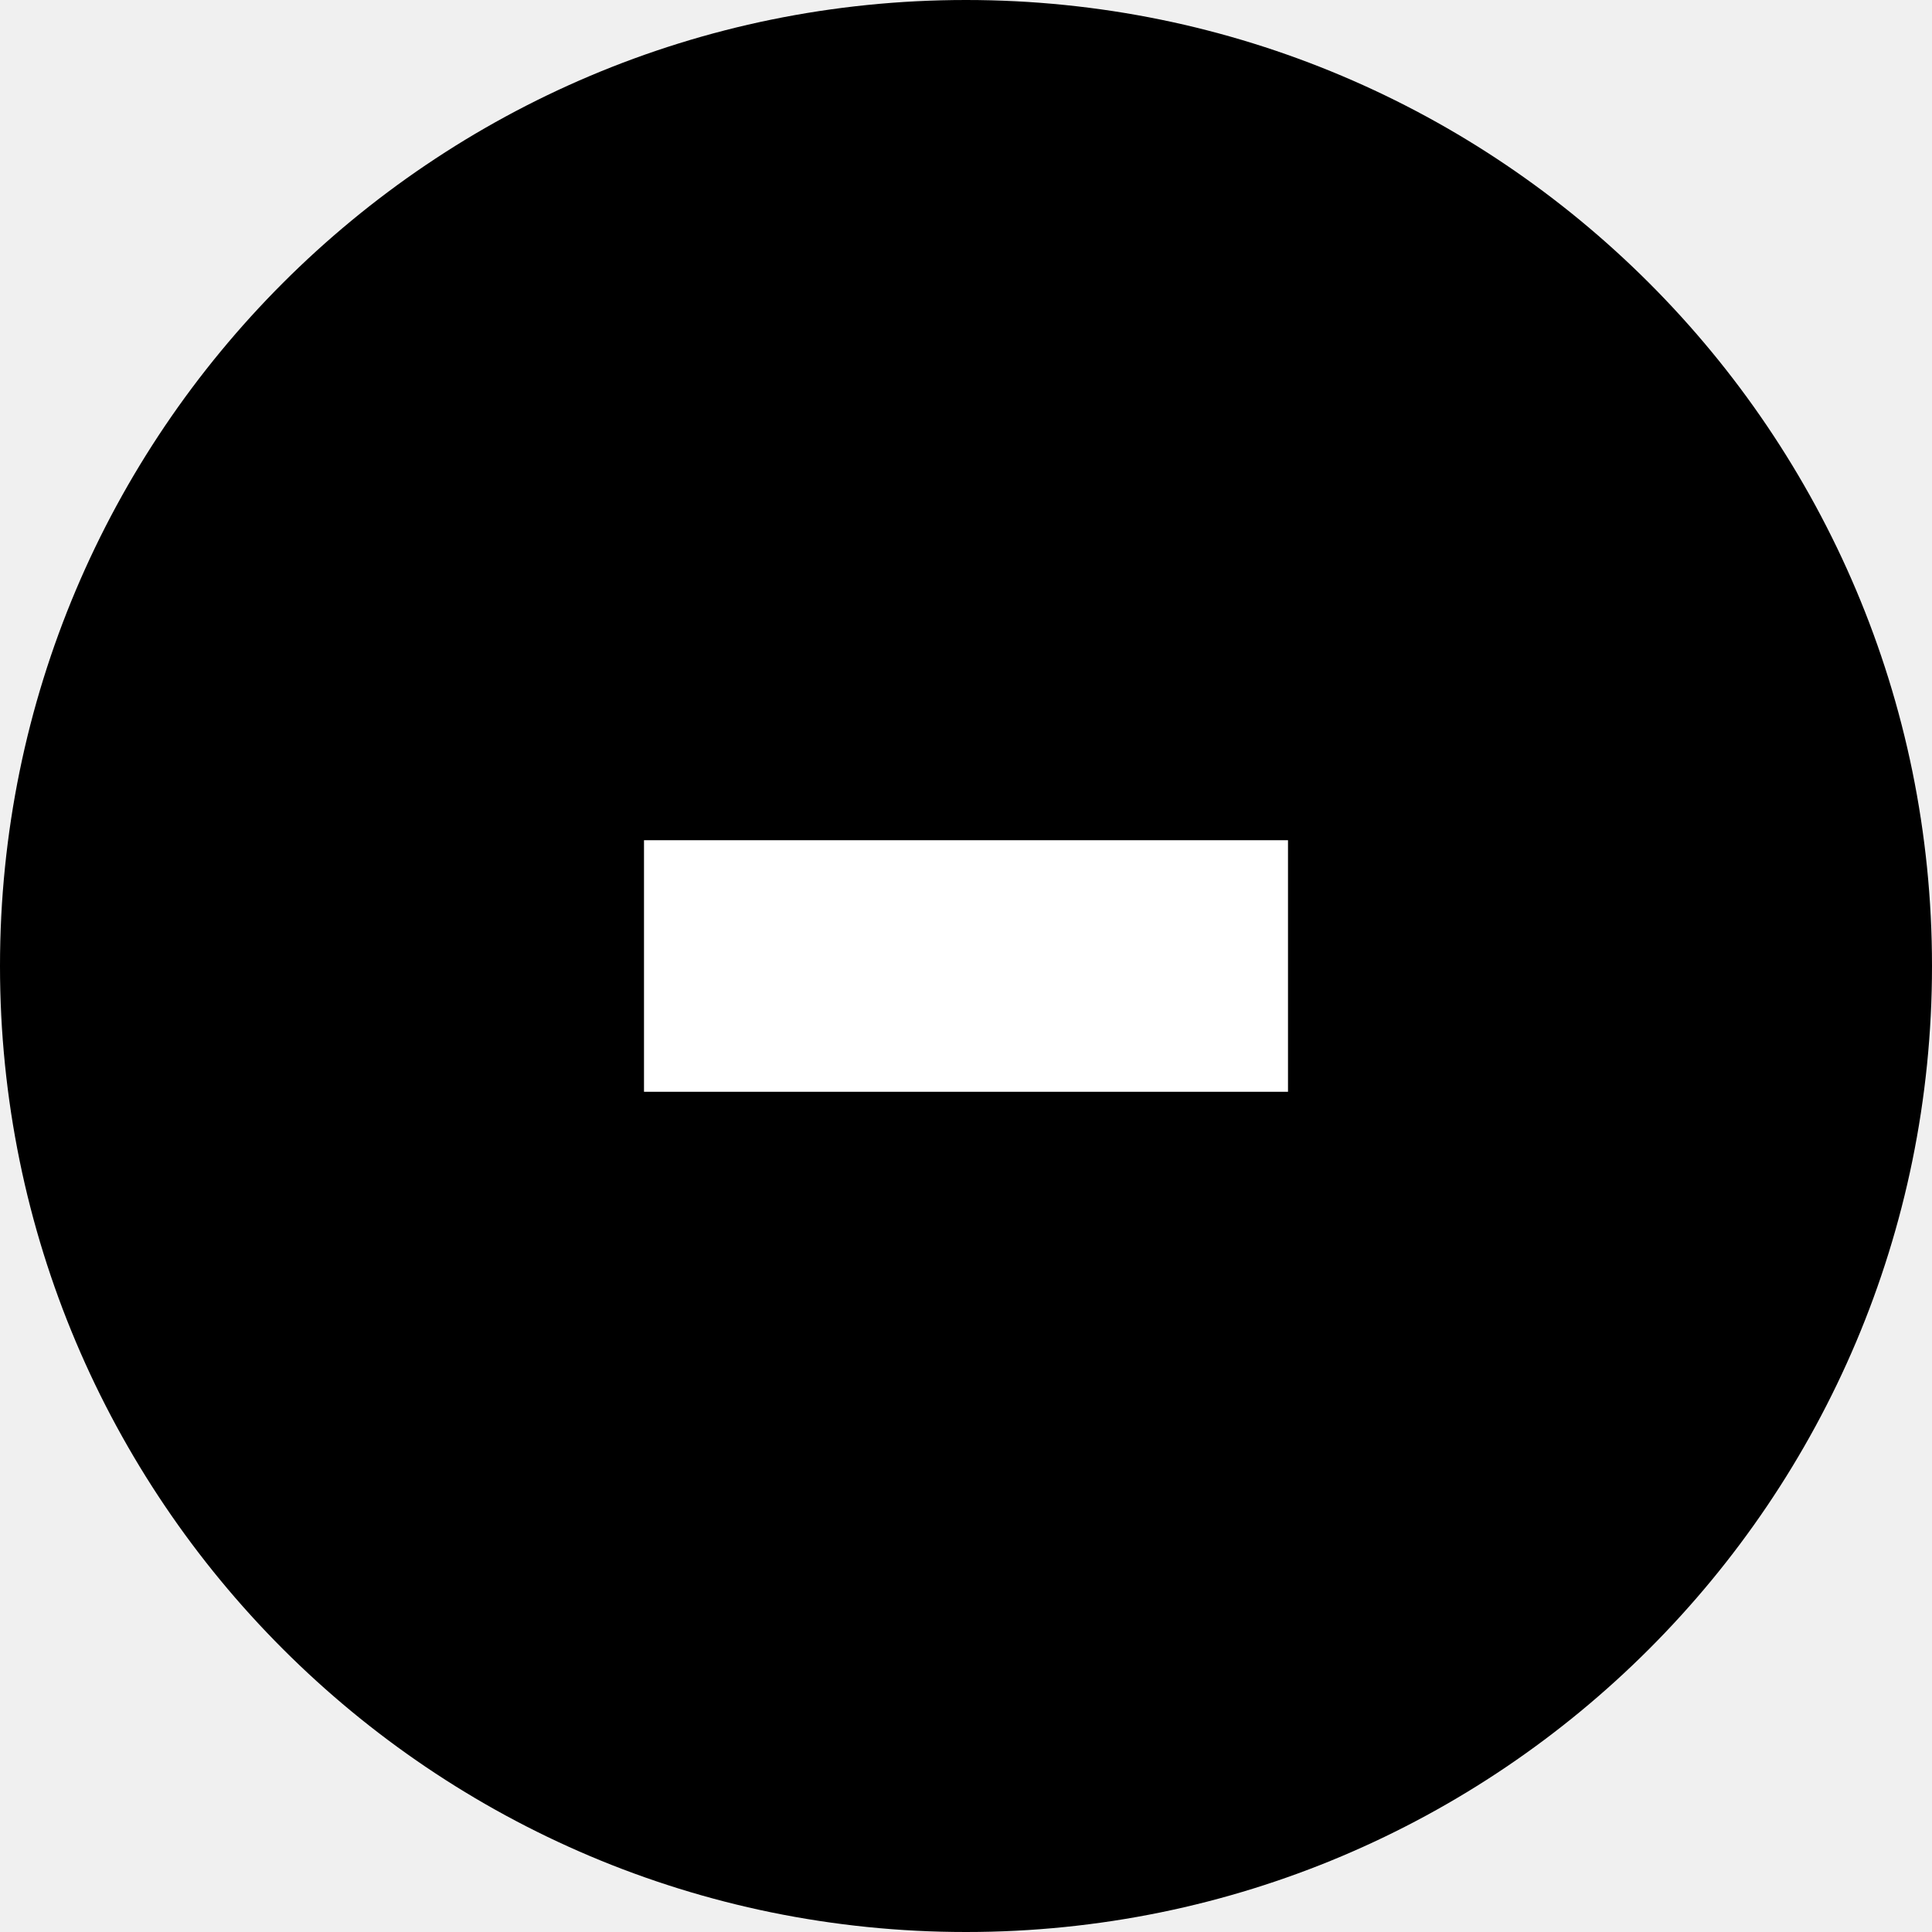
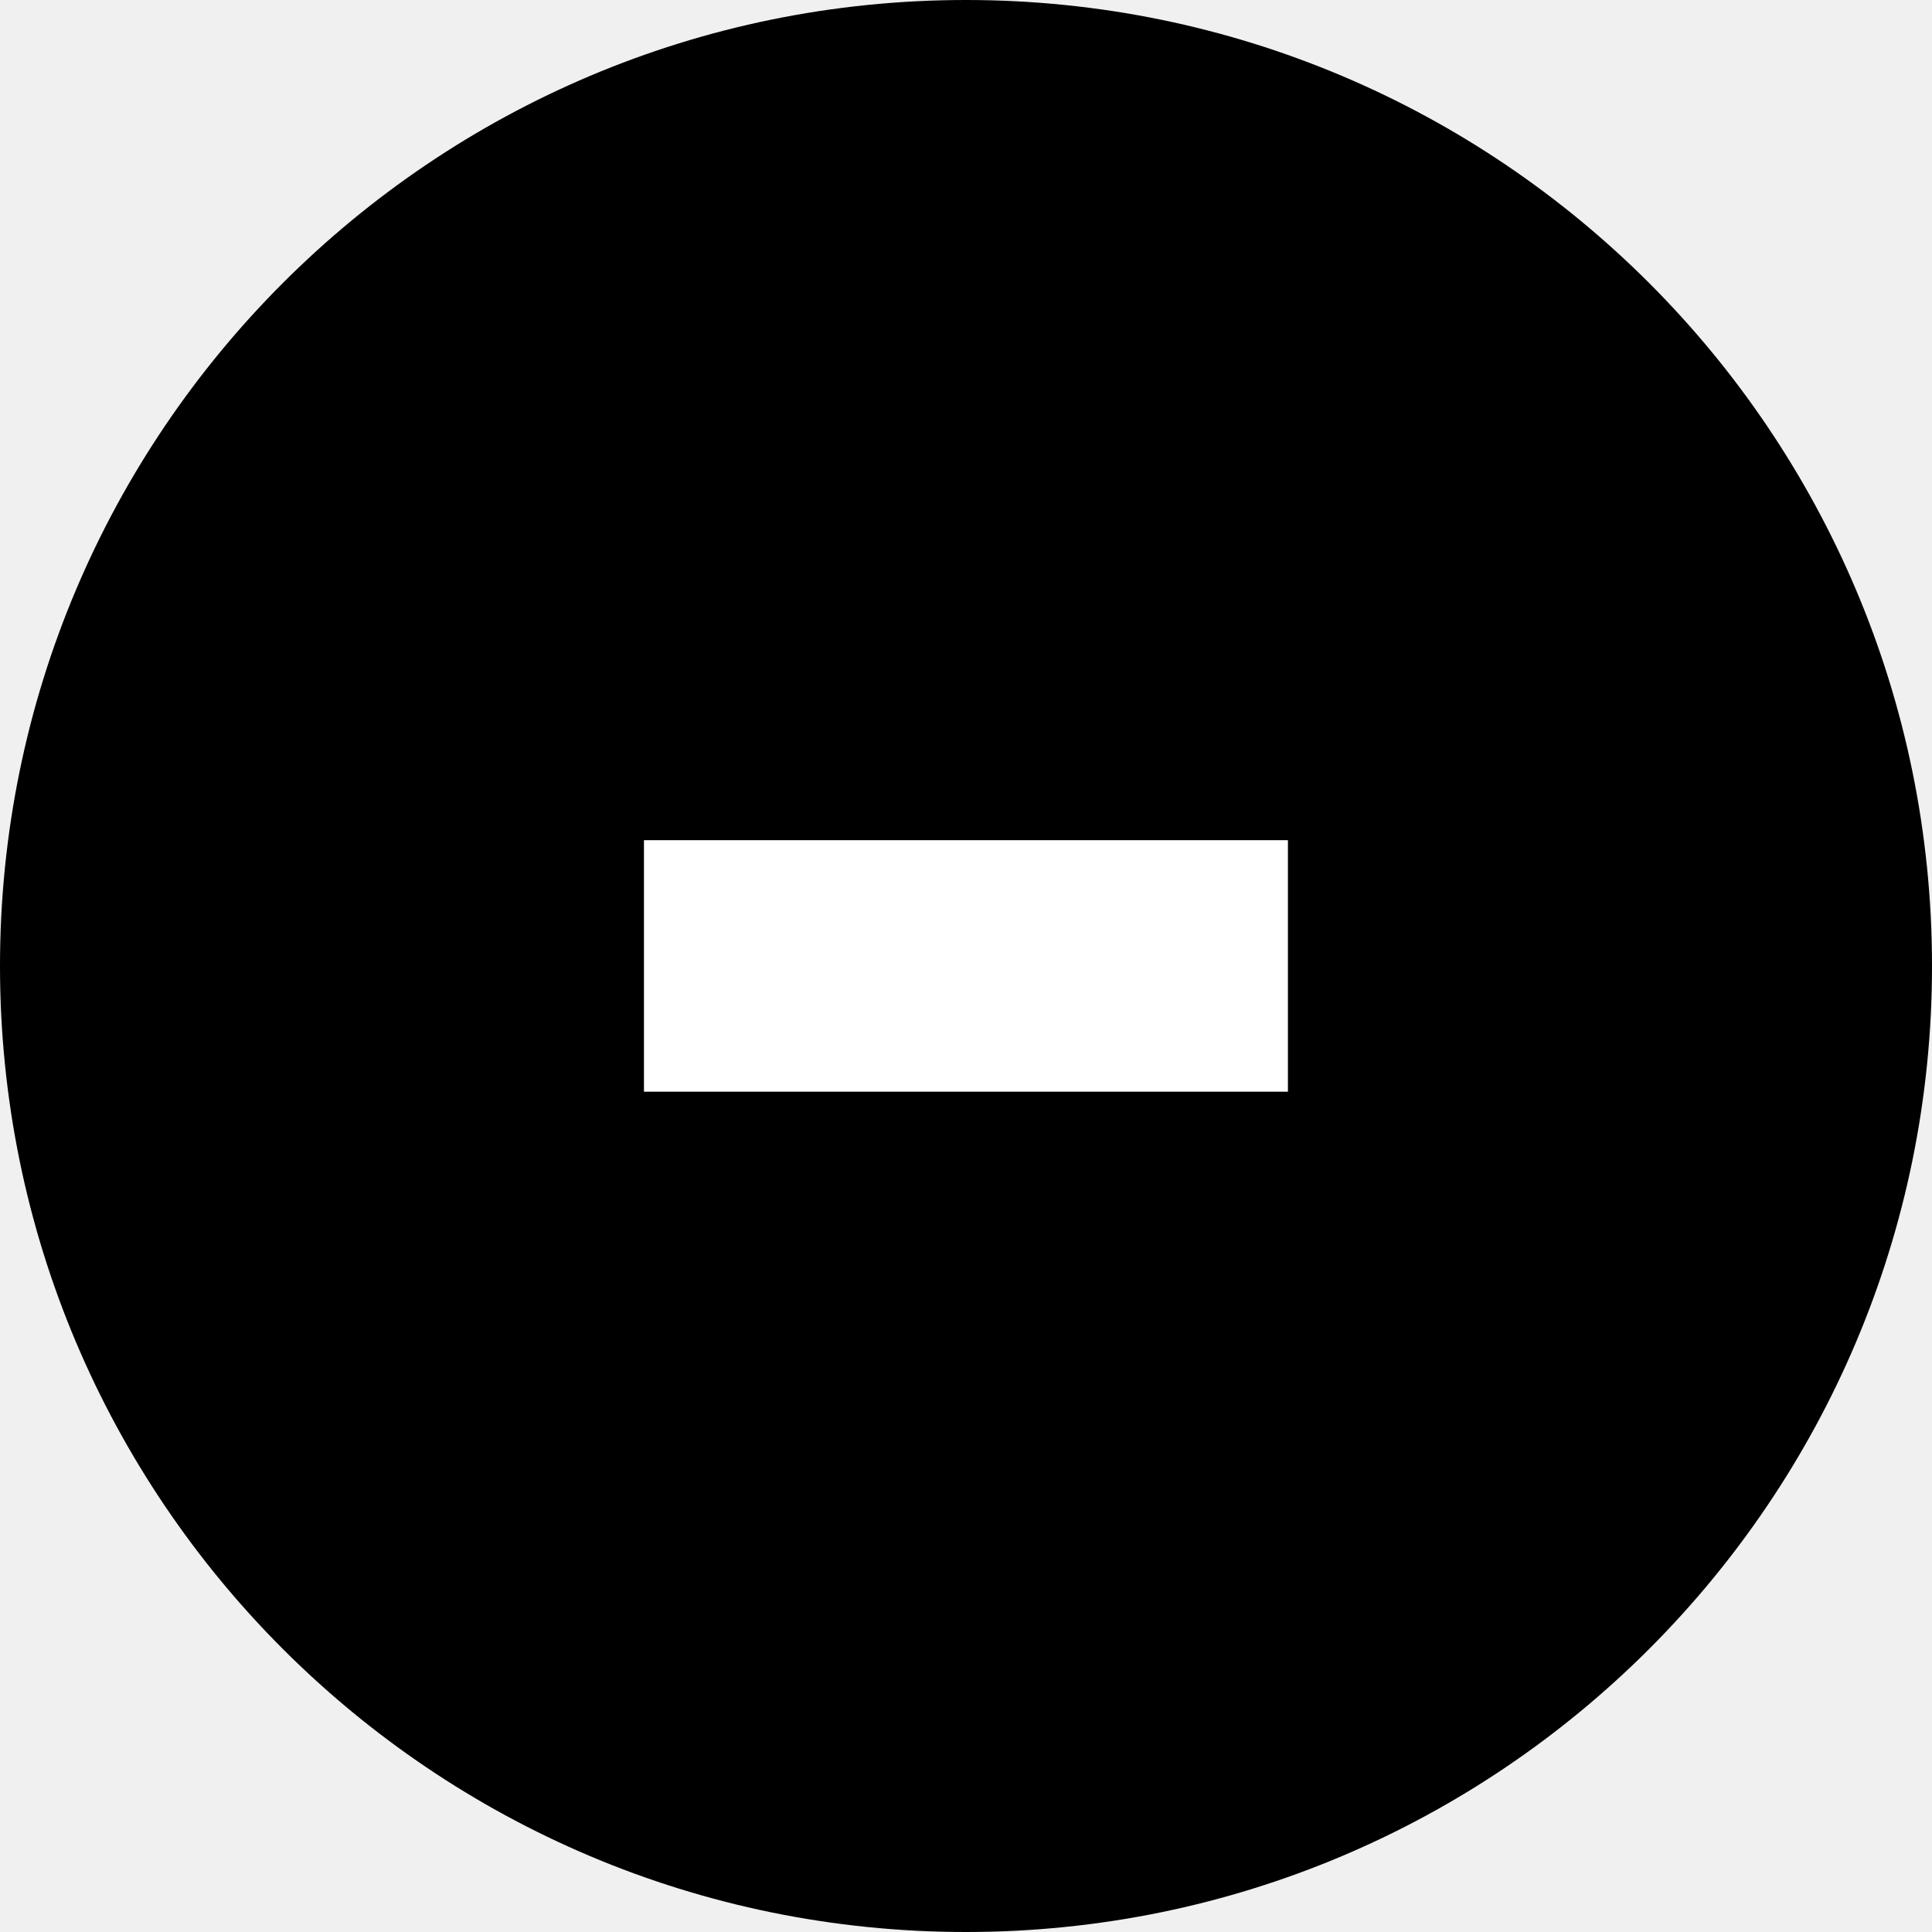
- <svg xmlns="http://www.w3.org/2000/svg" version="1.1" id="Layer_1" viewBox="0 0 768 768" style="enable-background:new 0 0 768 768;" xml:space="preserve">
-   <style id="style2" type="text/css">
- 	.st0{fill:#FFFFFF;}
- </style>
-   <circle id="circle4" r="384" cy="384" cx="384" />
-   <rect id="rect8" height="100" width="256" class="st0" y="334" x="256" />
+ <svg xmlns="http://www.w3.org/2000/svg" width="16" height="16" viewBox="0 0 16 16" version="1.1">
+   <circle cy="8" cx="8" r="8" />
+   <rect height="2.083" width="5.333" y="6.958" x="5.333" fill="#ffffff" />
</svg>
